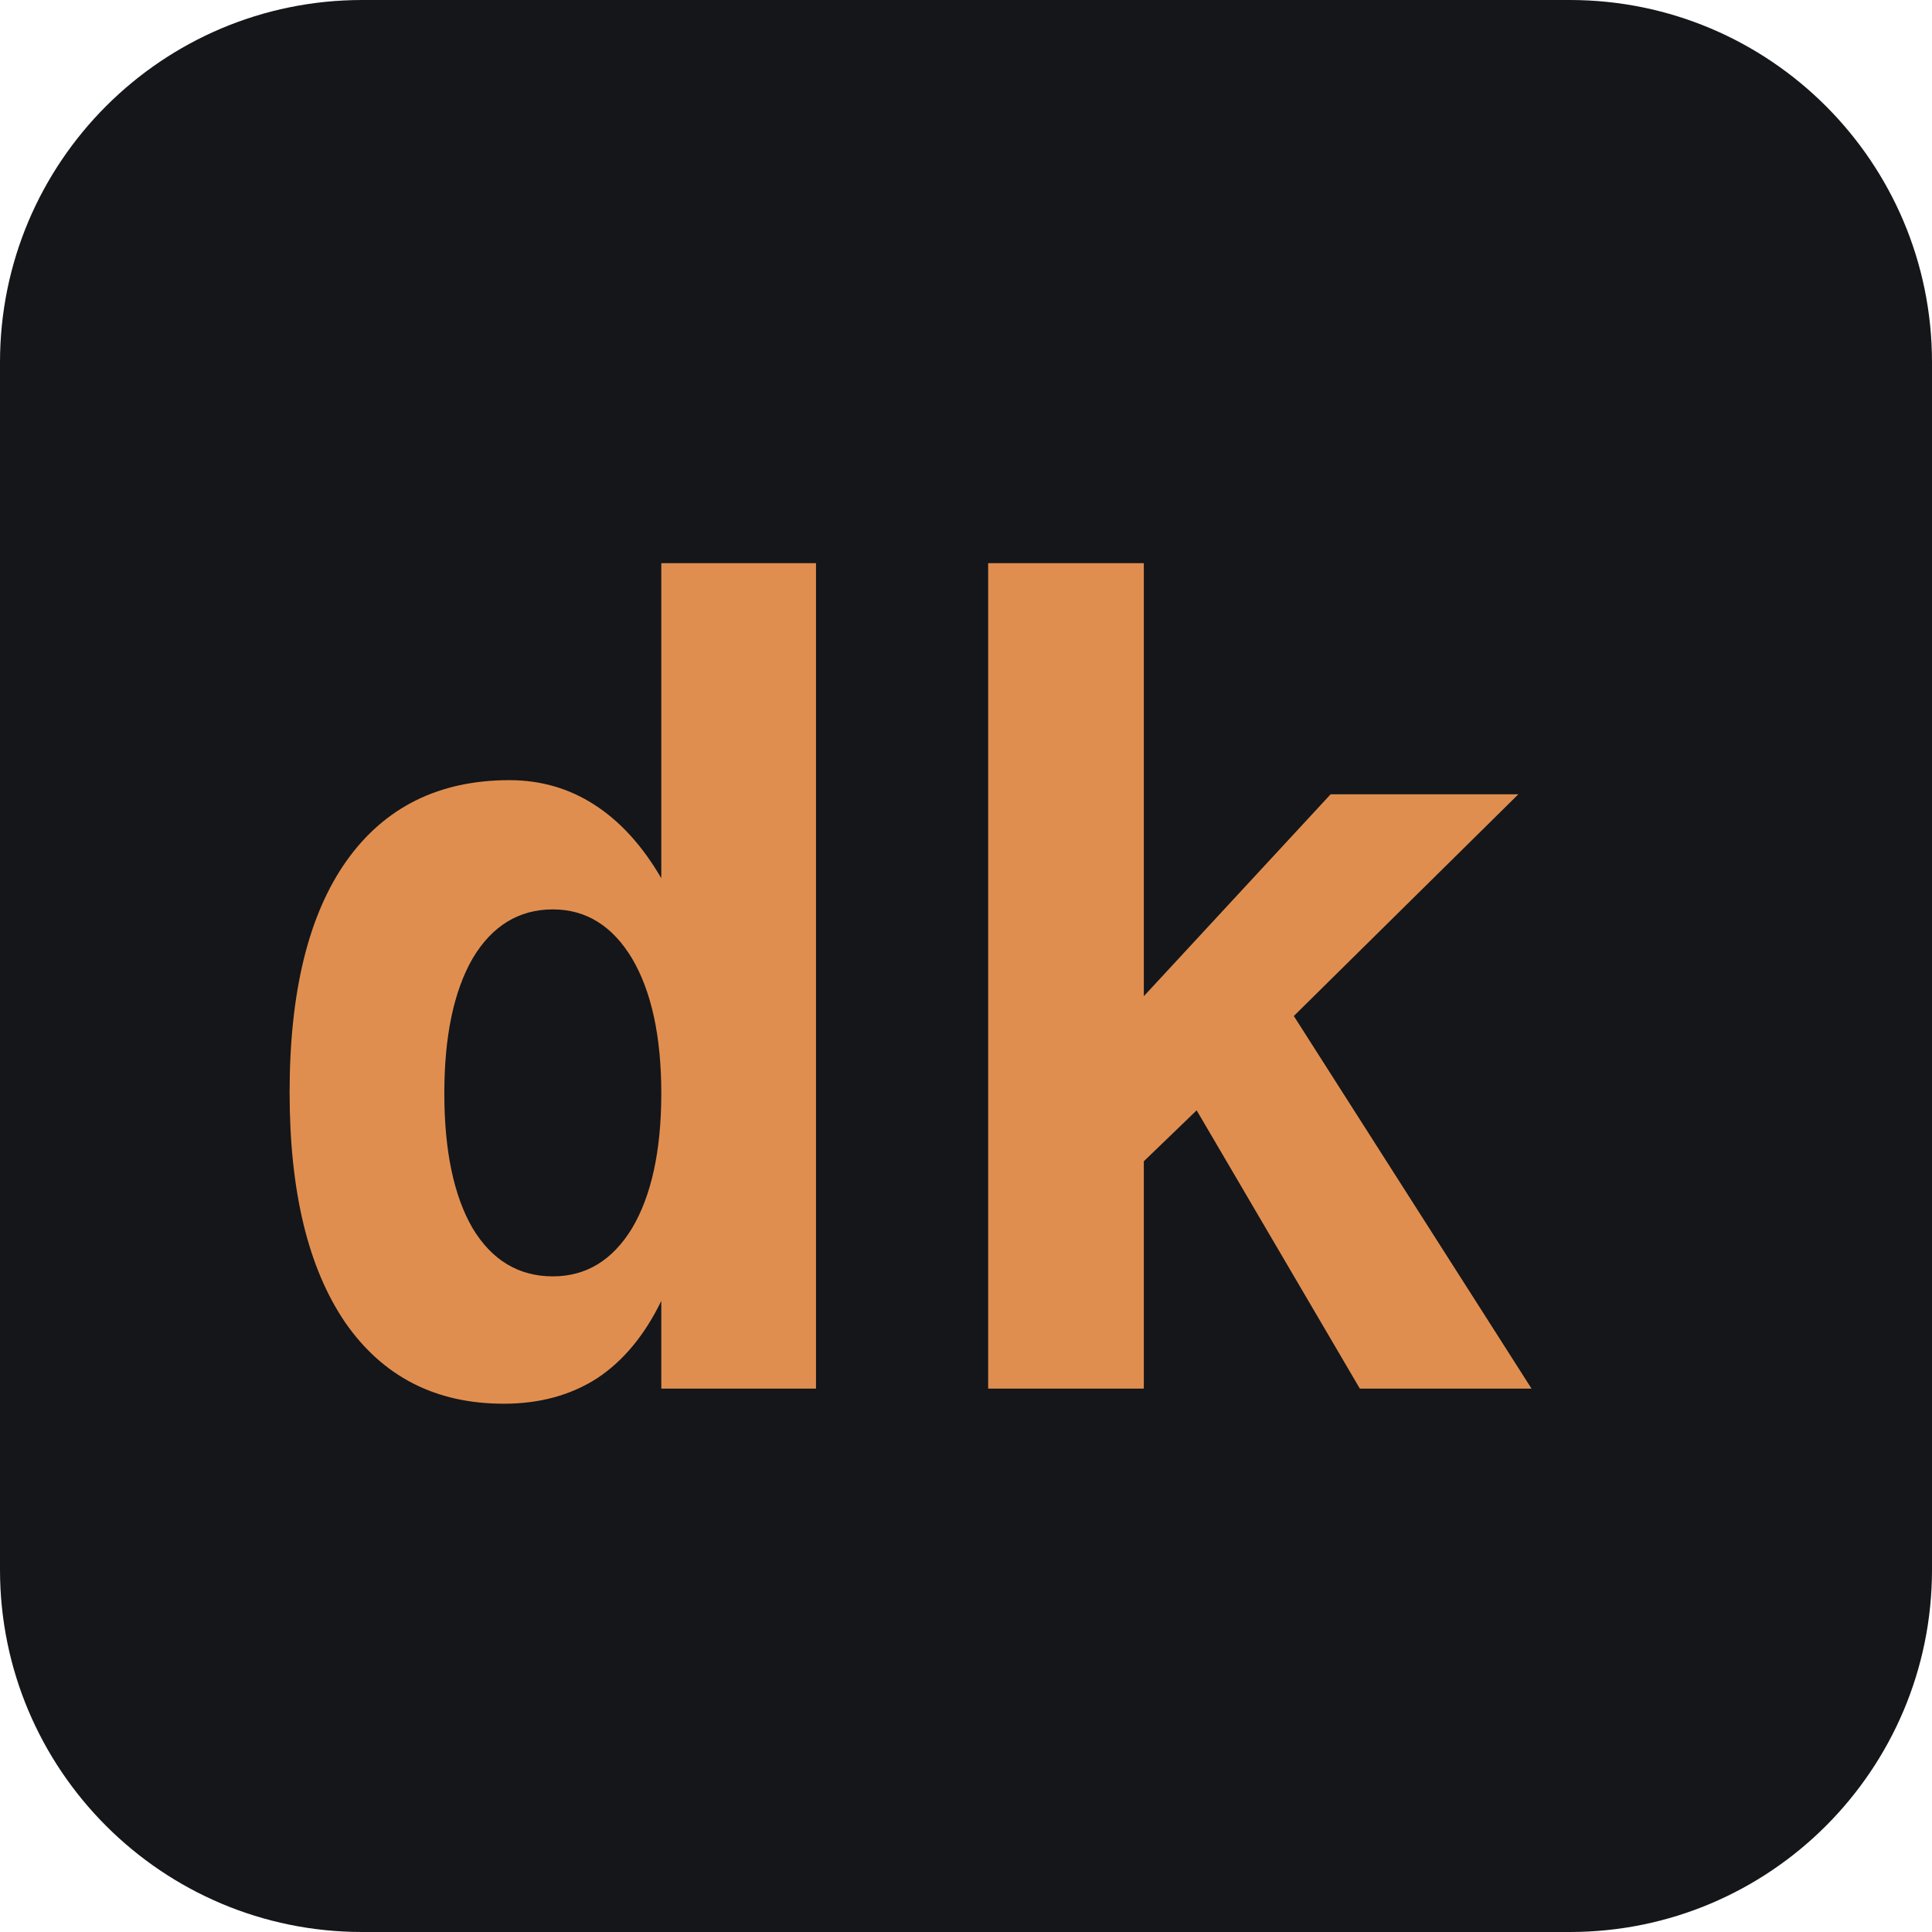
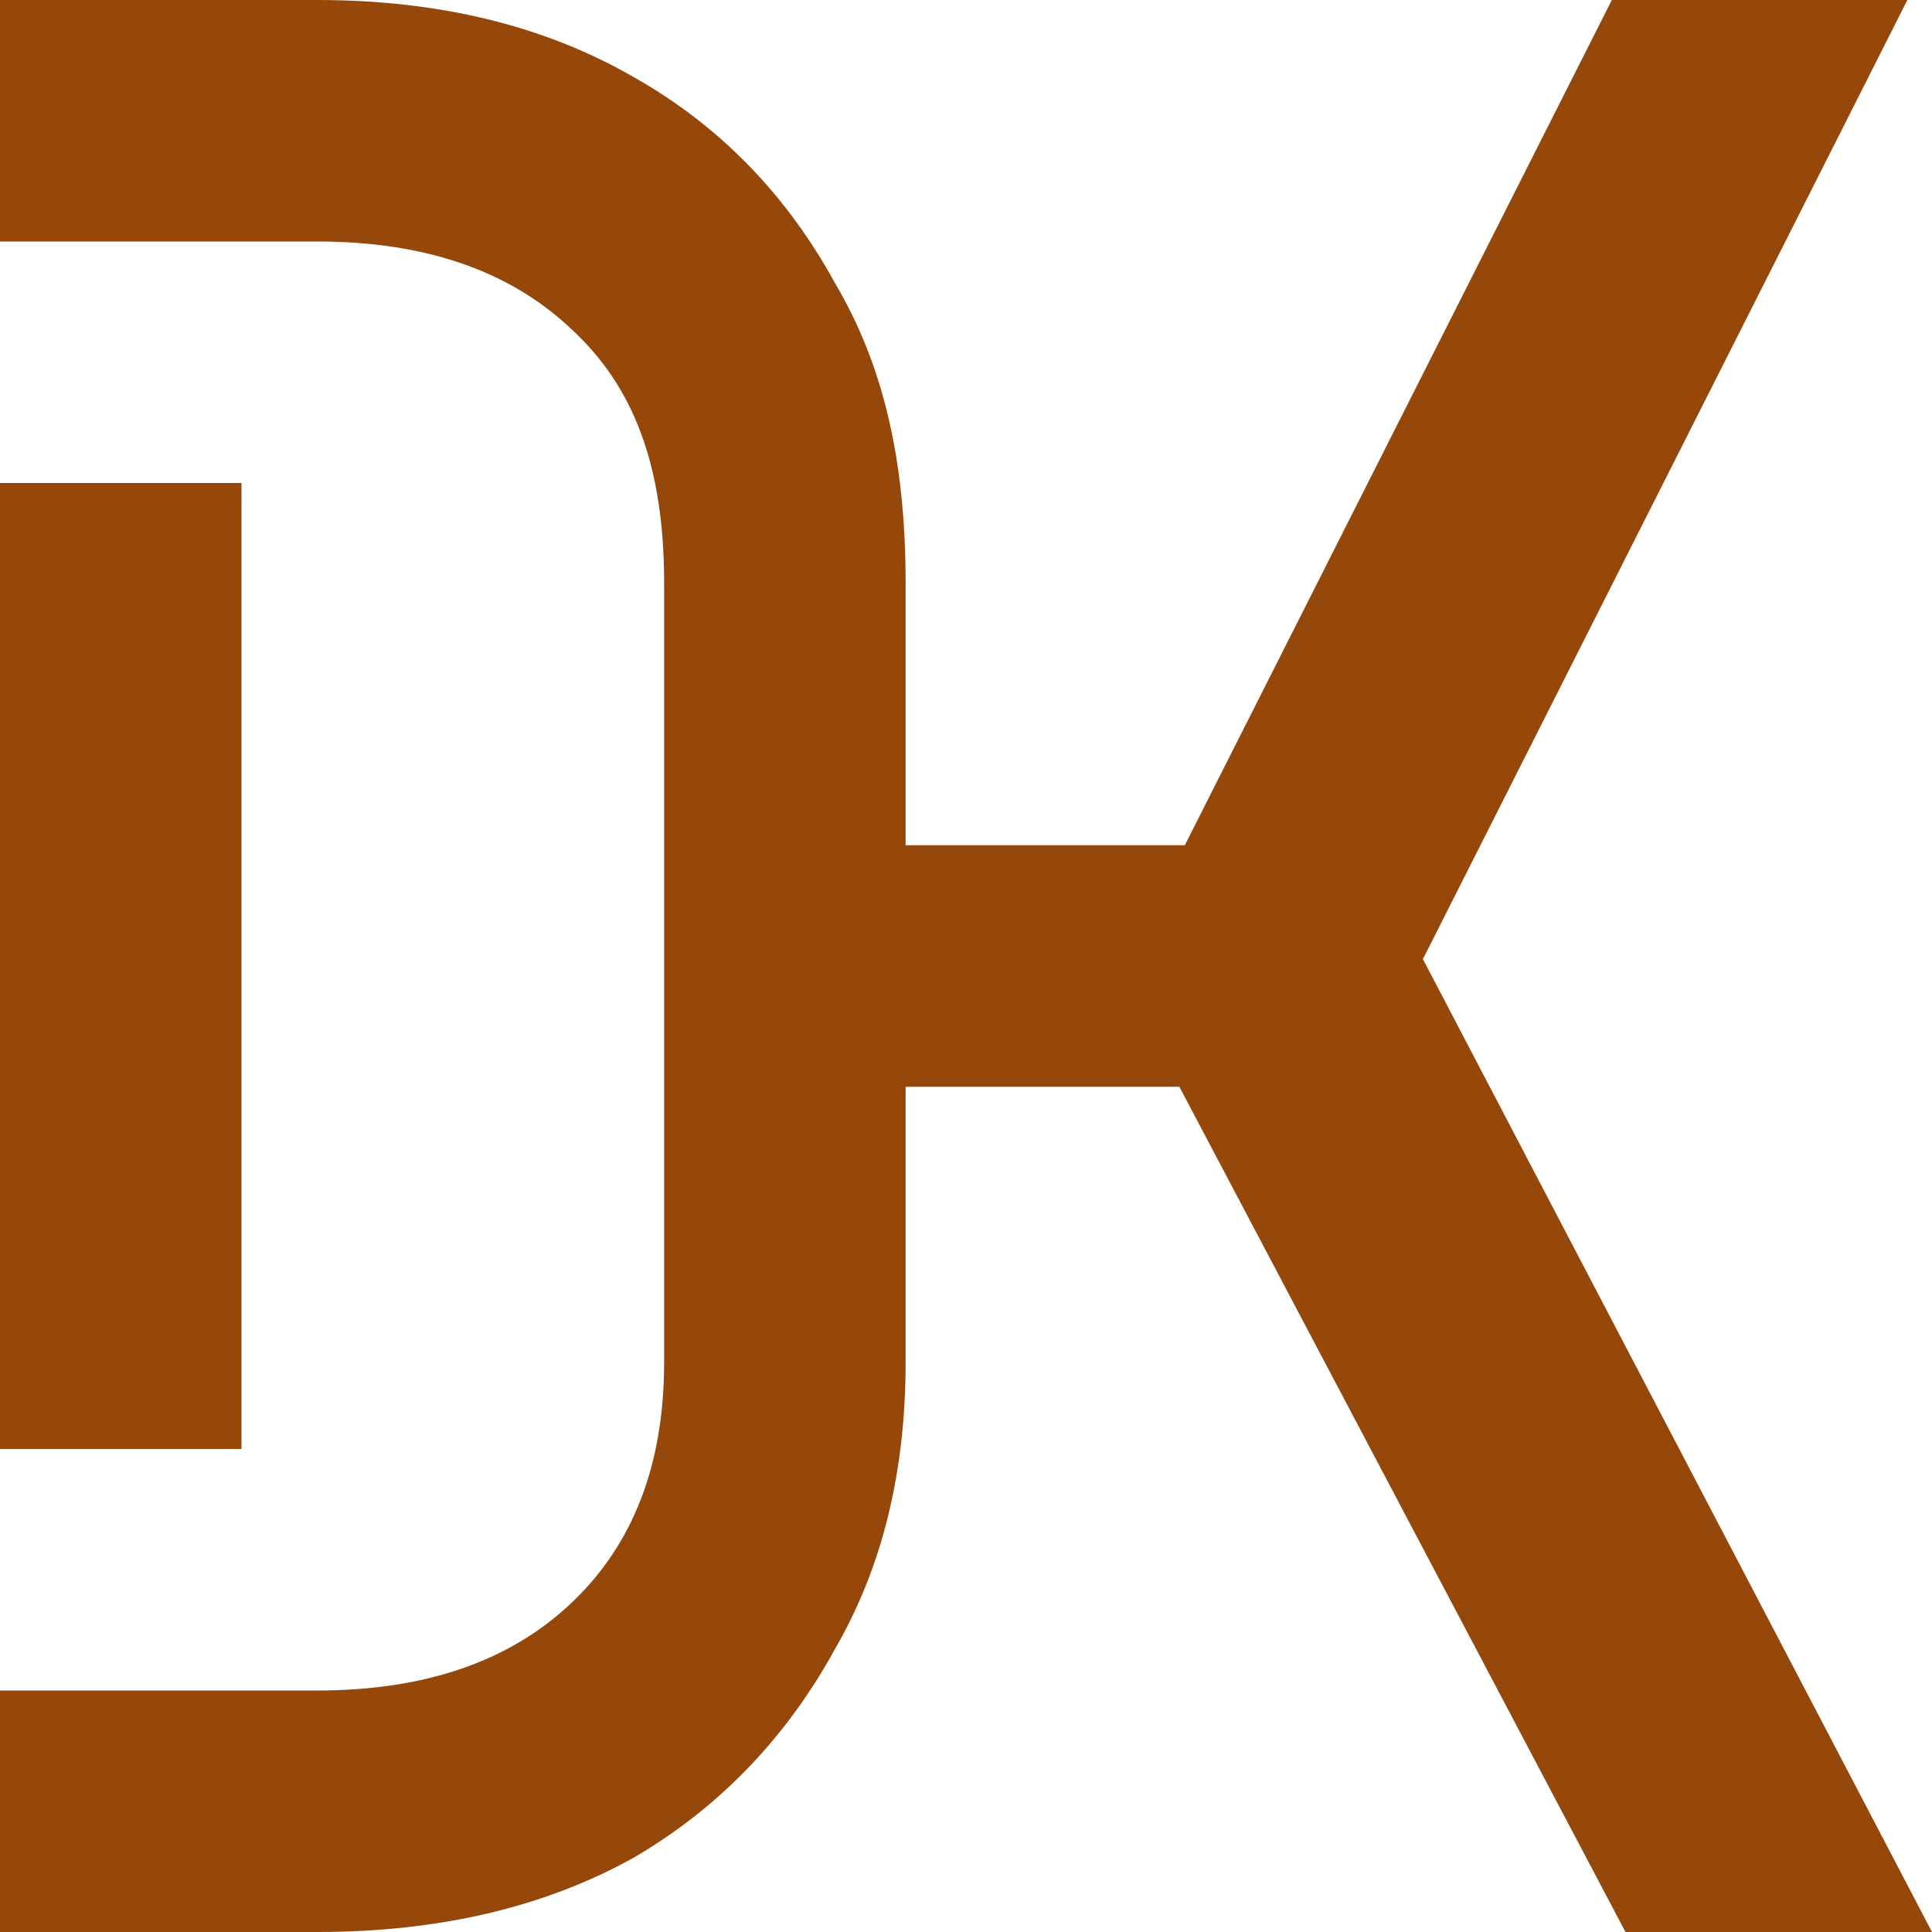
- <svg xmlns="http://www.w3.org/2000/svg" viewBox="0 0 32 32" fill="none">
-   <rect width="32" height="32" rx="6" fill="#14161a" />
-   <text x="4" y="23" font-family="monospace" font-size="18" font-weight="700" fill="#e08e4f">dk</text>
+ <svg xmlns="http://www.w3.org/2000/svg" viewBox="0 0 32 32">
+   <style>path{fill:#96470a}@media (prefers-color-scheme:dark){path{fill:#e08e4f}}</style>
+   <path d="M0 0 L0 4 L5.255 4 C7.042 4 8.447 4.485 9.468 5.455 C10.49 6.398 11 7.704 11 9.658 L11 22.562 C11 24.256 10.49 25.576 9.468 26.546 C8.447 27.516 7.042 28 5.255 28 L0 28 L0 32 L5.255 32 C7.269 32 9.014 31.591 10.489 30.773 C11.943 29.925 13.047 28.743 13.829 27.314 C14.61 25.967 15 24.391 15 22.562 L15 18 L19.534 18 L26.923 32 L32 32 L23.568 15.886 L31.592 0 L26.697 0 L19.624 14 L15 14 L15 9.658 C15 7.569 14.61 6.007 13.829 4.687 C13.047 3.258 11.943 2.091 10.489 1.273 C9.014 0.424 7.269 0 5.255 0 L0 0 Z M0 8 L0 24 L4 24 L4 8 L0 8 Z" />
</svg>
